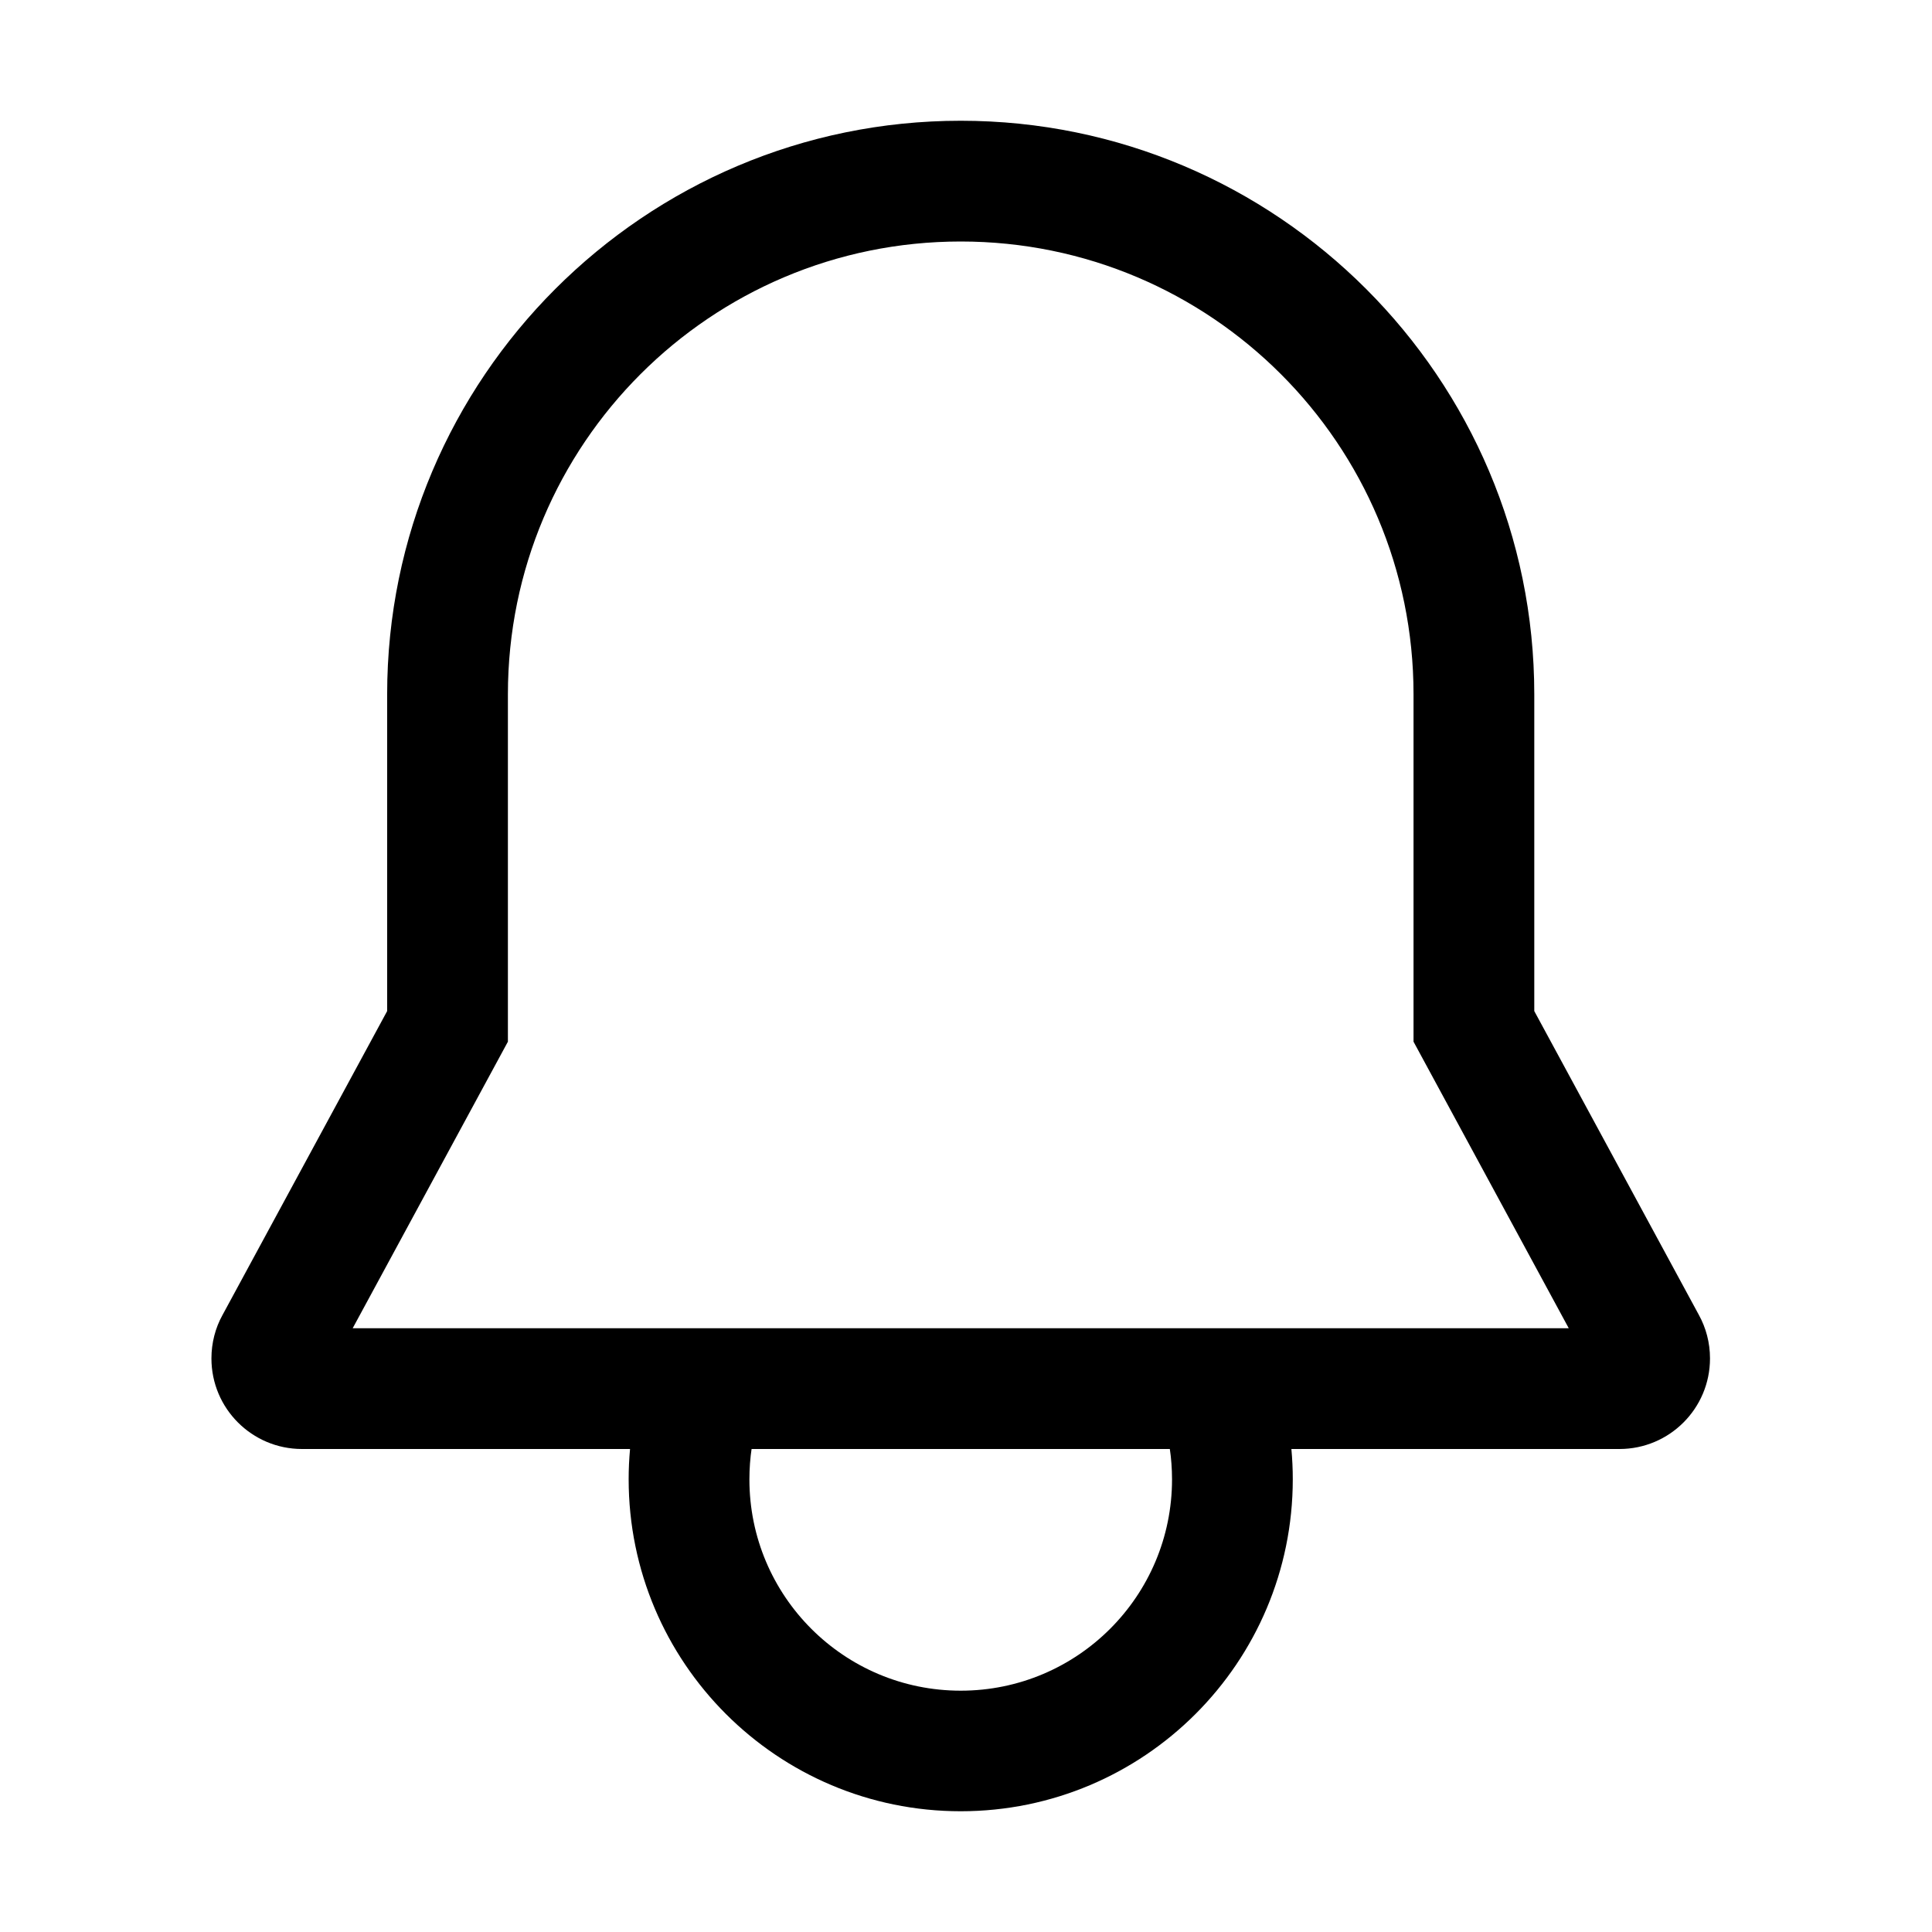
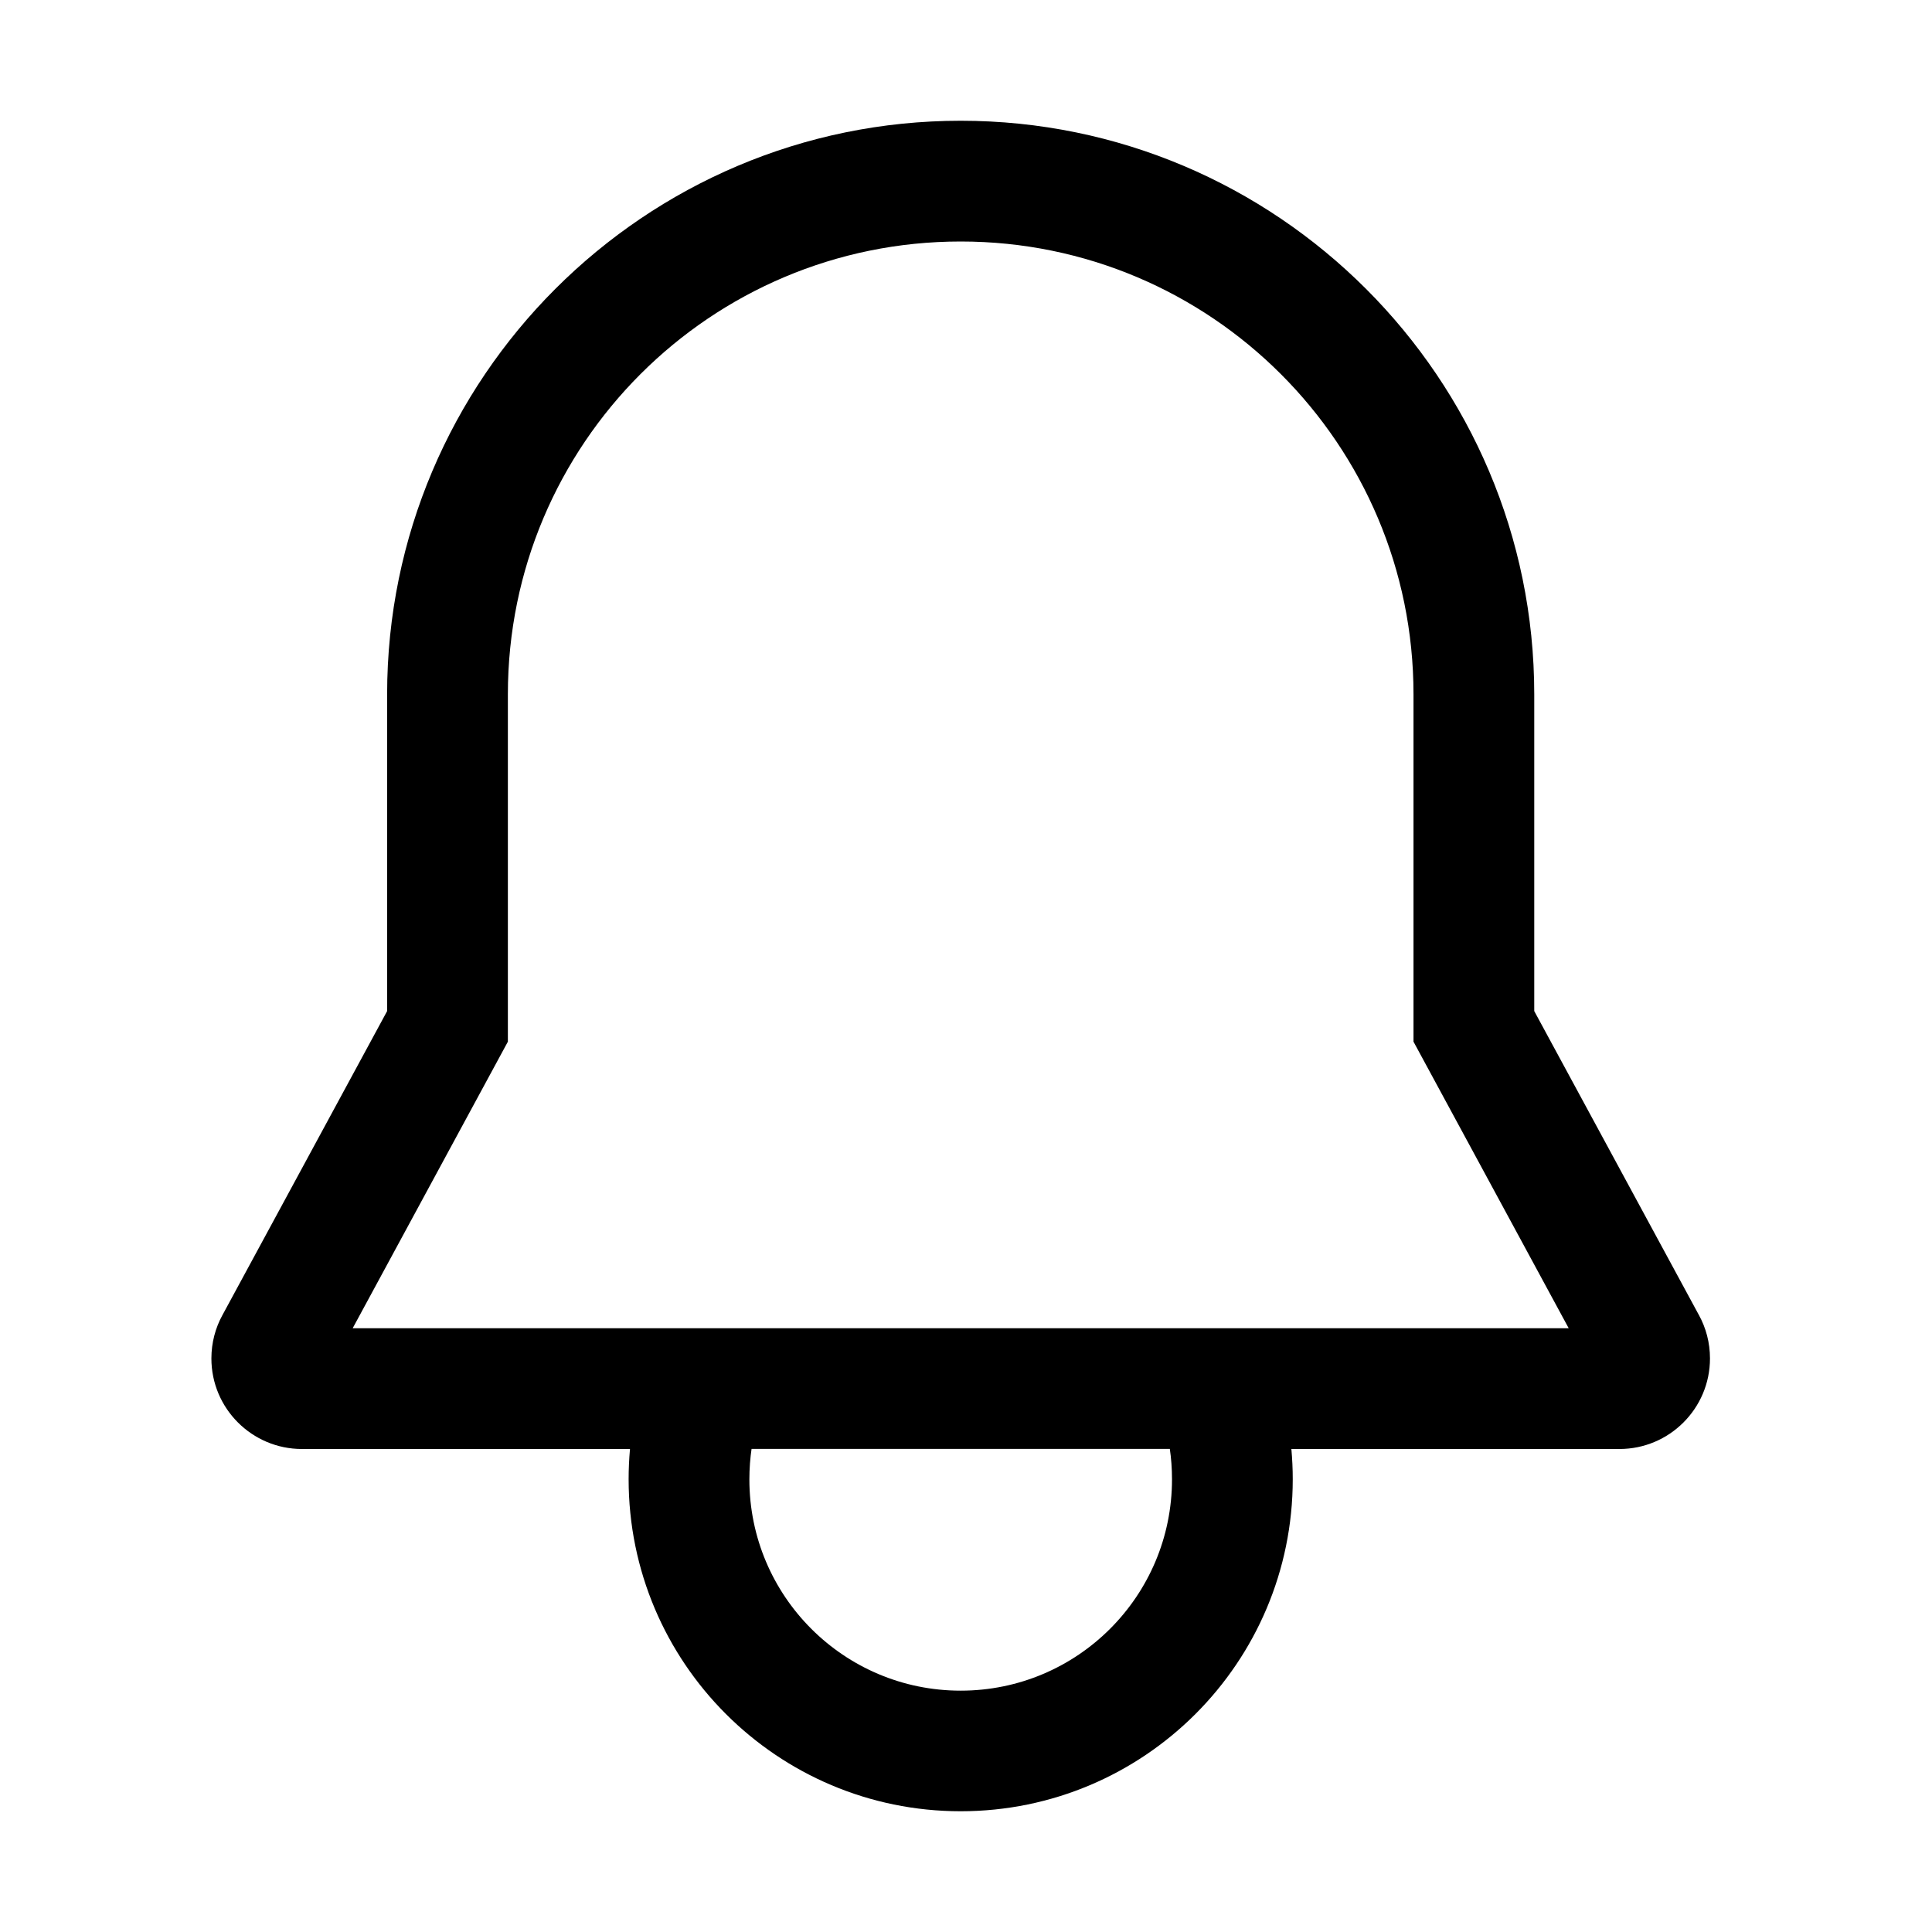
- <svg xmlns="http://www.w3.org/2000/svg" version="1.1" width="64" height="64" viewBox="0 0 64 64">
-   <path d="M56.284 43.571l-5.459-10.078v-10.493c0-10.477-8.523-19-19-19s-19 8.523-19 19v10.493l-5.459 10.078c-0.228 0.413-0.362 0.905-0.362 1.429 0 1.657 1.343 3 3 3h10.867c-0.030 0.33-0.046 0.663-0.046 1 0 6.075 4.925 11 11 11s11-4.925 11-11v0c0-0.337-0.016-0.67-0.046-1h10.867c0 0 0 0 0 0 1.657 0 3-1.343 3-3 0-0.524-0.134-1.016-0.37-1.444l0.008 0.016zM38.825 49c0 0.002 0 0.004 0 0.006 0 3.866-3.134 7-7 7s-7-3.134-7-7c0-0.355 0.026-0.703 0.077-1.044l-0.005 0.038h13.855c0.046 0.3 0.072 0.647 0.073 1v0zM11.683 44l5.142-9.493v-11.507c0-8.284 6.716-15 15-15s15 6.716 15 15v0 11.507l5.142 9.493z" />
+ <svg xmlns="http://www.w3.org/2000/svg" version="1.1" width="24" height="24" viewBox="0 0 24 24">
+   <path d="M21.106 16.339l-2.047-3.779v-3.935c0-3.929-3.196-7.125-7.125-7.125s-7.125 3.196-7.125 7.125v3.935l-2.047 3.779c-0.085 0.155-0.136 0.339-0.136 0.536 0 0.621 0.504 1.125 1.125 1.125h4.075c-0.011 0.124-0.017 0.249-0.017 0.375 0 2.278 1.847 4.125 4.125 4.125s4.125-1.847 4.125-4.125v0c0-0.126-0.006-0.251-0.017-0.375h4.075c0 0 0 0 0 0 0.621 0 1.125-0.504 1.125-1.125 0-0.196-0.050-0.381-0.139-0.542l0.003 0.006zM14.559 18.375c0 0.001 0 0.001 0 0.002 0 1.45-1.175 2.625-2.625 2.625s-2.625-1.175-2.625-2.625c0-0.133 0.010-0.264 0.029-0.392l-0.002 0.014h5.196c0.017 0.113 0.027 0.243 0.027 0.375v0zM4.381 16.5l1.928-3.56v-4.315c0-3.107 2.518-5.625 5.625-5.625s5.625 2.518 5.625 5.625v0 4.315l1.928 3.56z" />
</svg>
